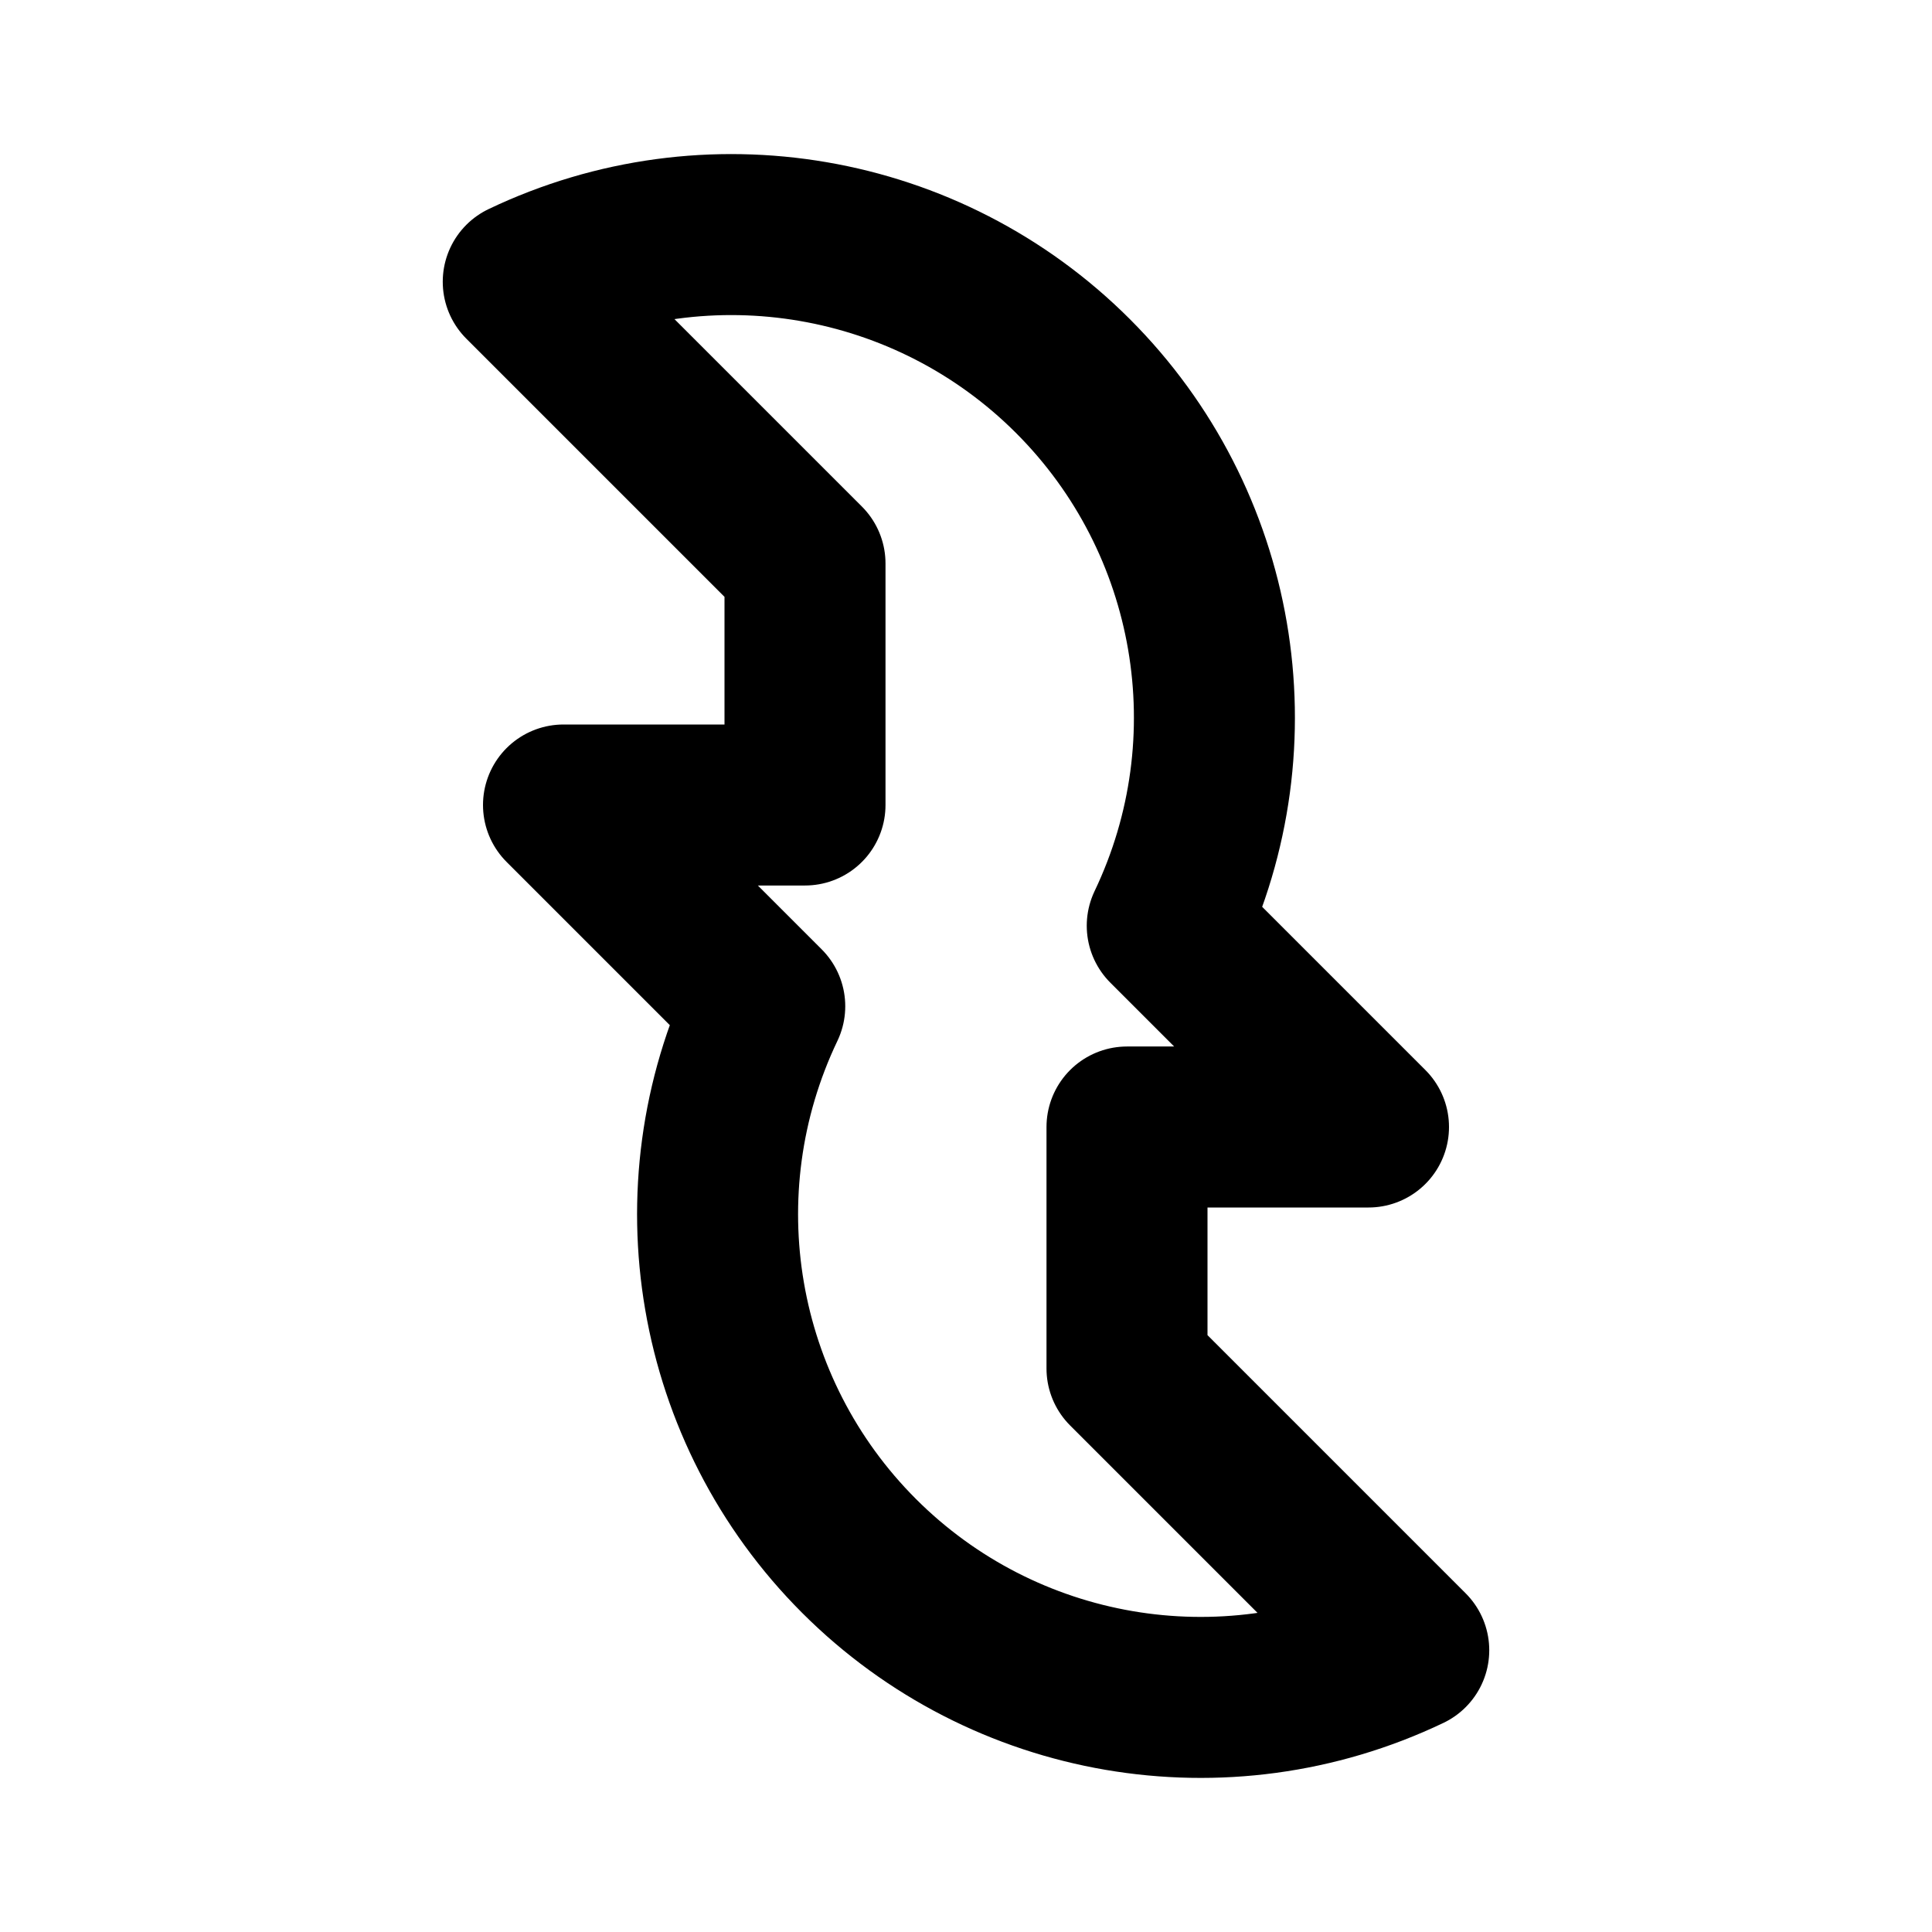
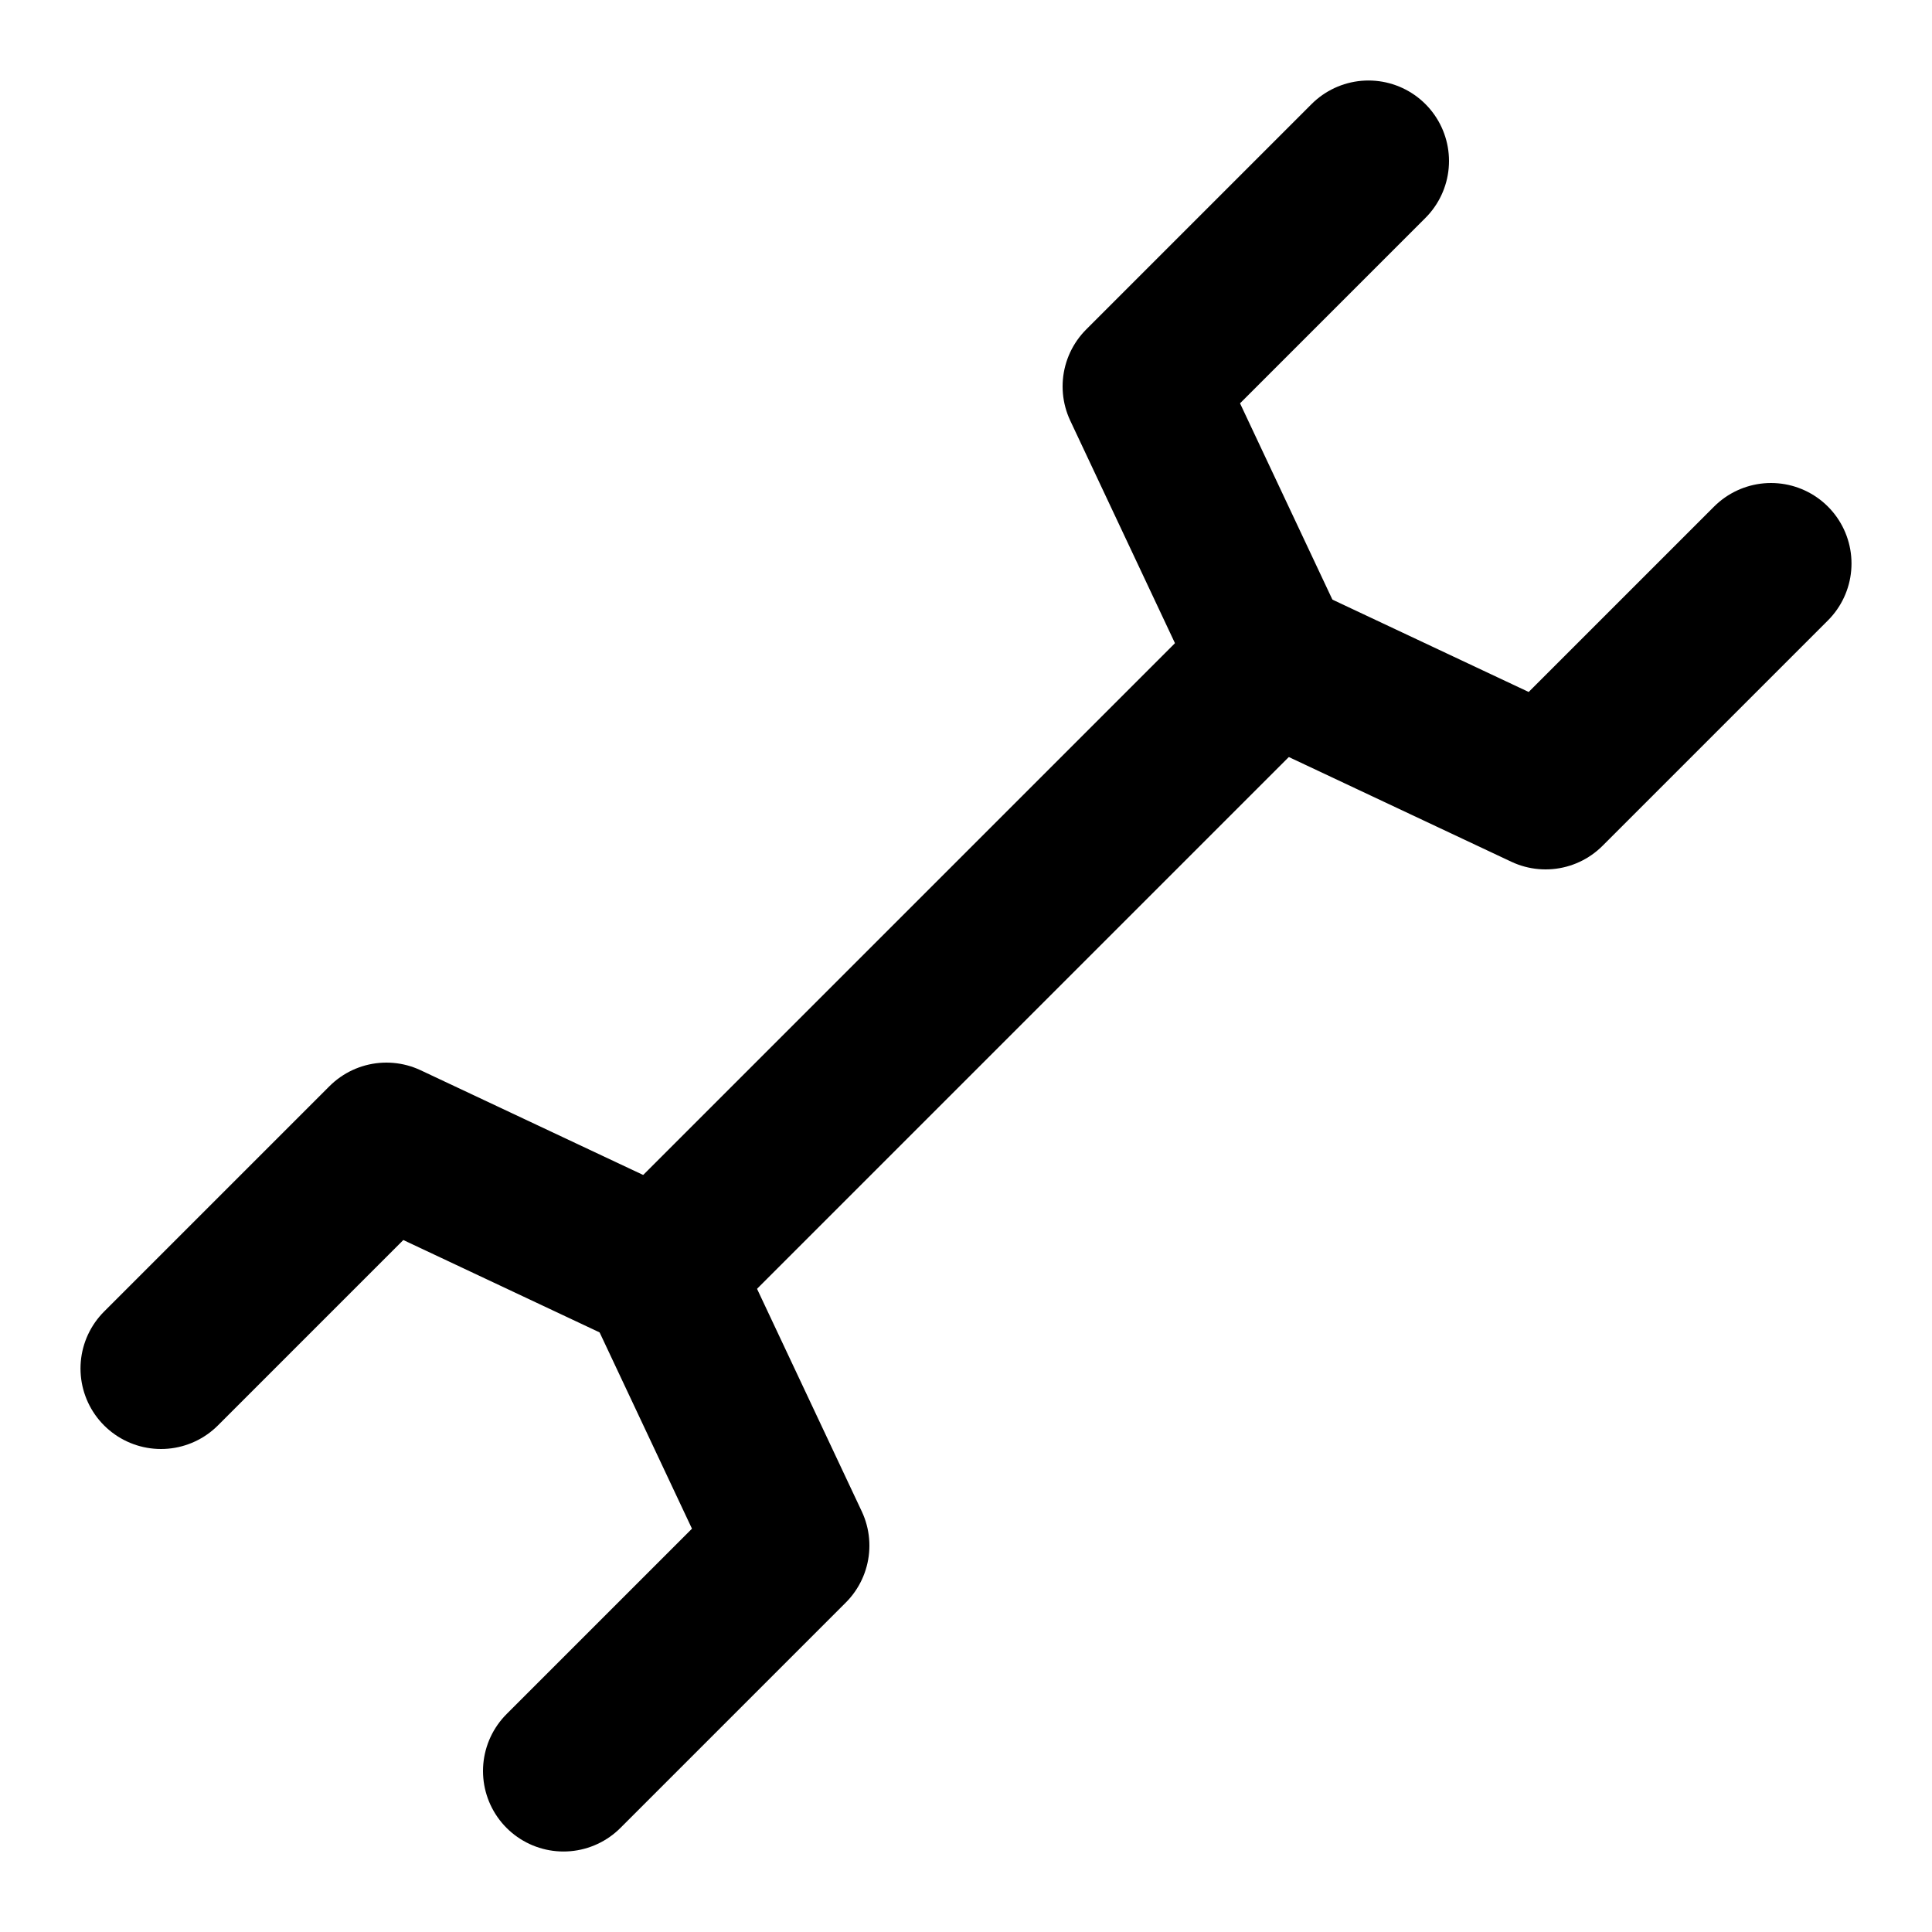
<svg xmlns="http://www.w3.org/2000/svg" width="18" height="18" viewBox="0 0 24 24" fill="none" stroke="currentColor" stroke-width="2" stroke-linecap="round" stroke-linejoin="round">
-   <path d="M7 10h3V7L6.5 3.5a6 6 0 0 1 8 8L17 14h-3v3l3.5 3.5a6 6 0 0 1-8-8L7 10z" />
+   <path d="M8.2 15.8 15.8 8.2" />
+   <path d="m15.8 8.2-1.6-3.4L17 2" />
+   <path d="m15.8 8.2 3.4 1.6L22 7" />
+   <path d="m8.2 15.8 1.6 3.4L7 22" />
+   <path d="m8.2 15.8-3.4-1.6L2 17" />
</svg>
